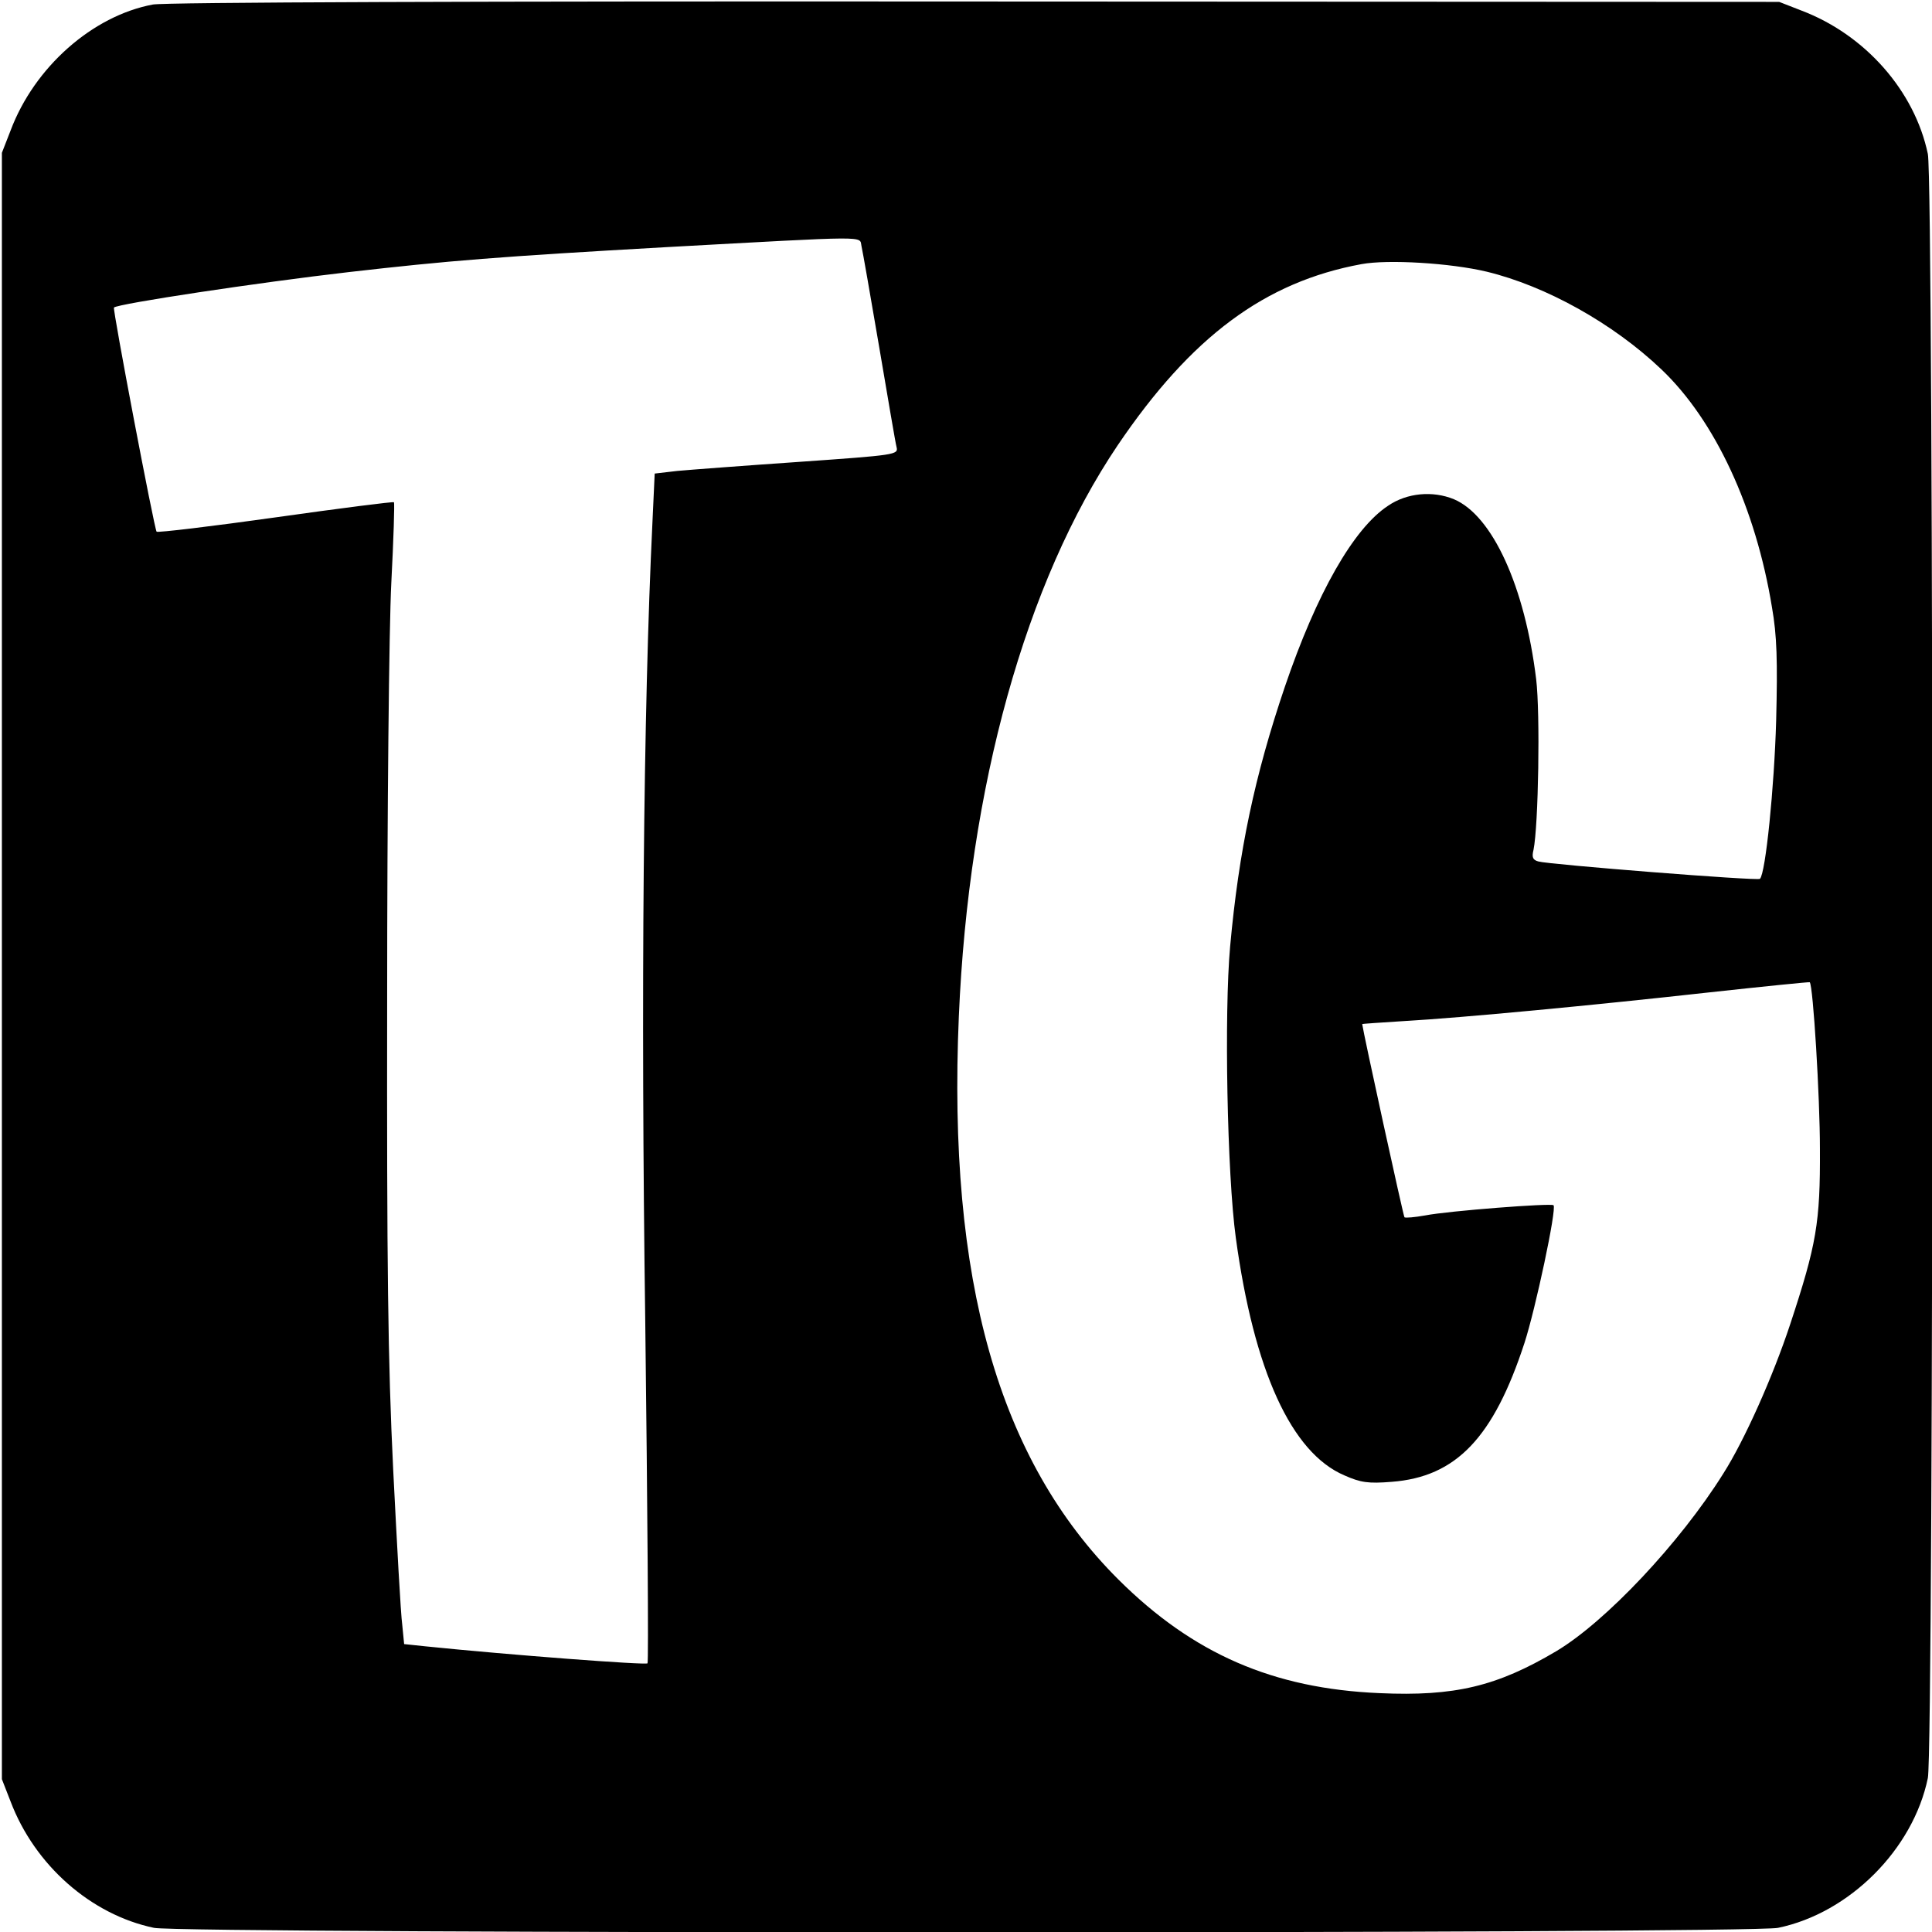
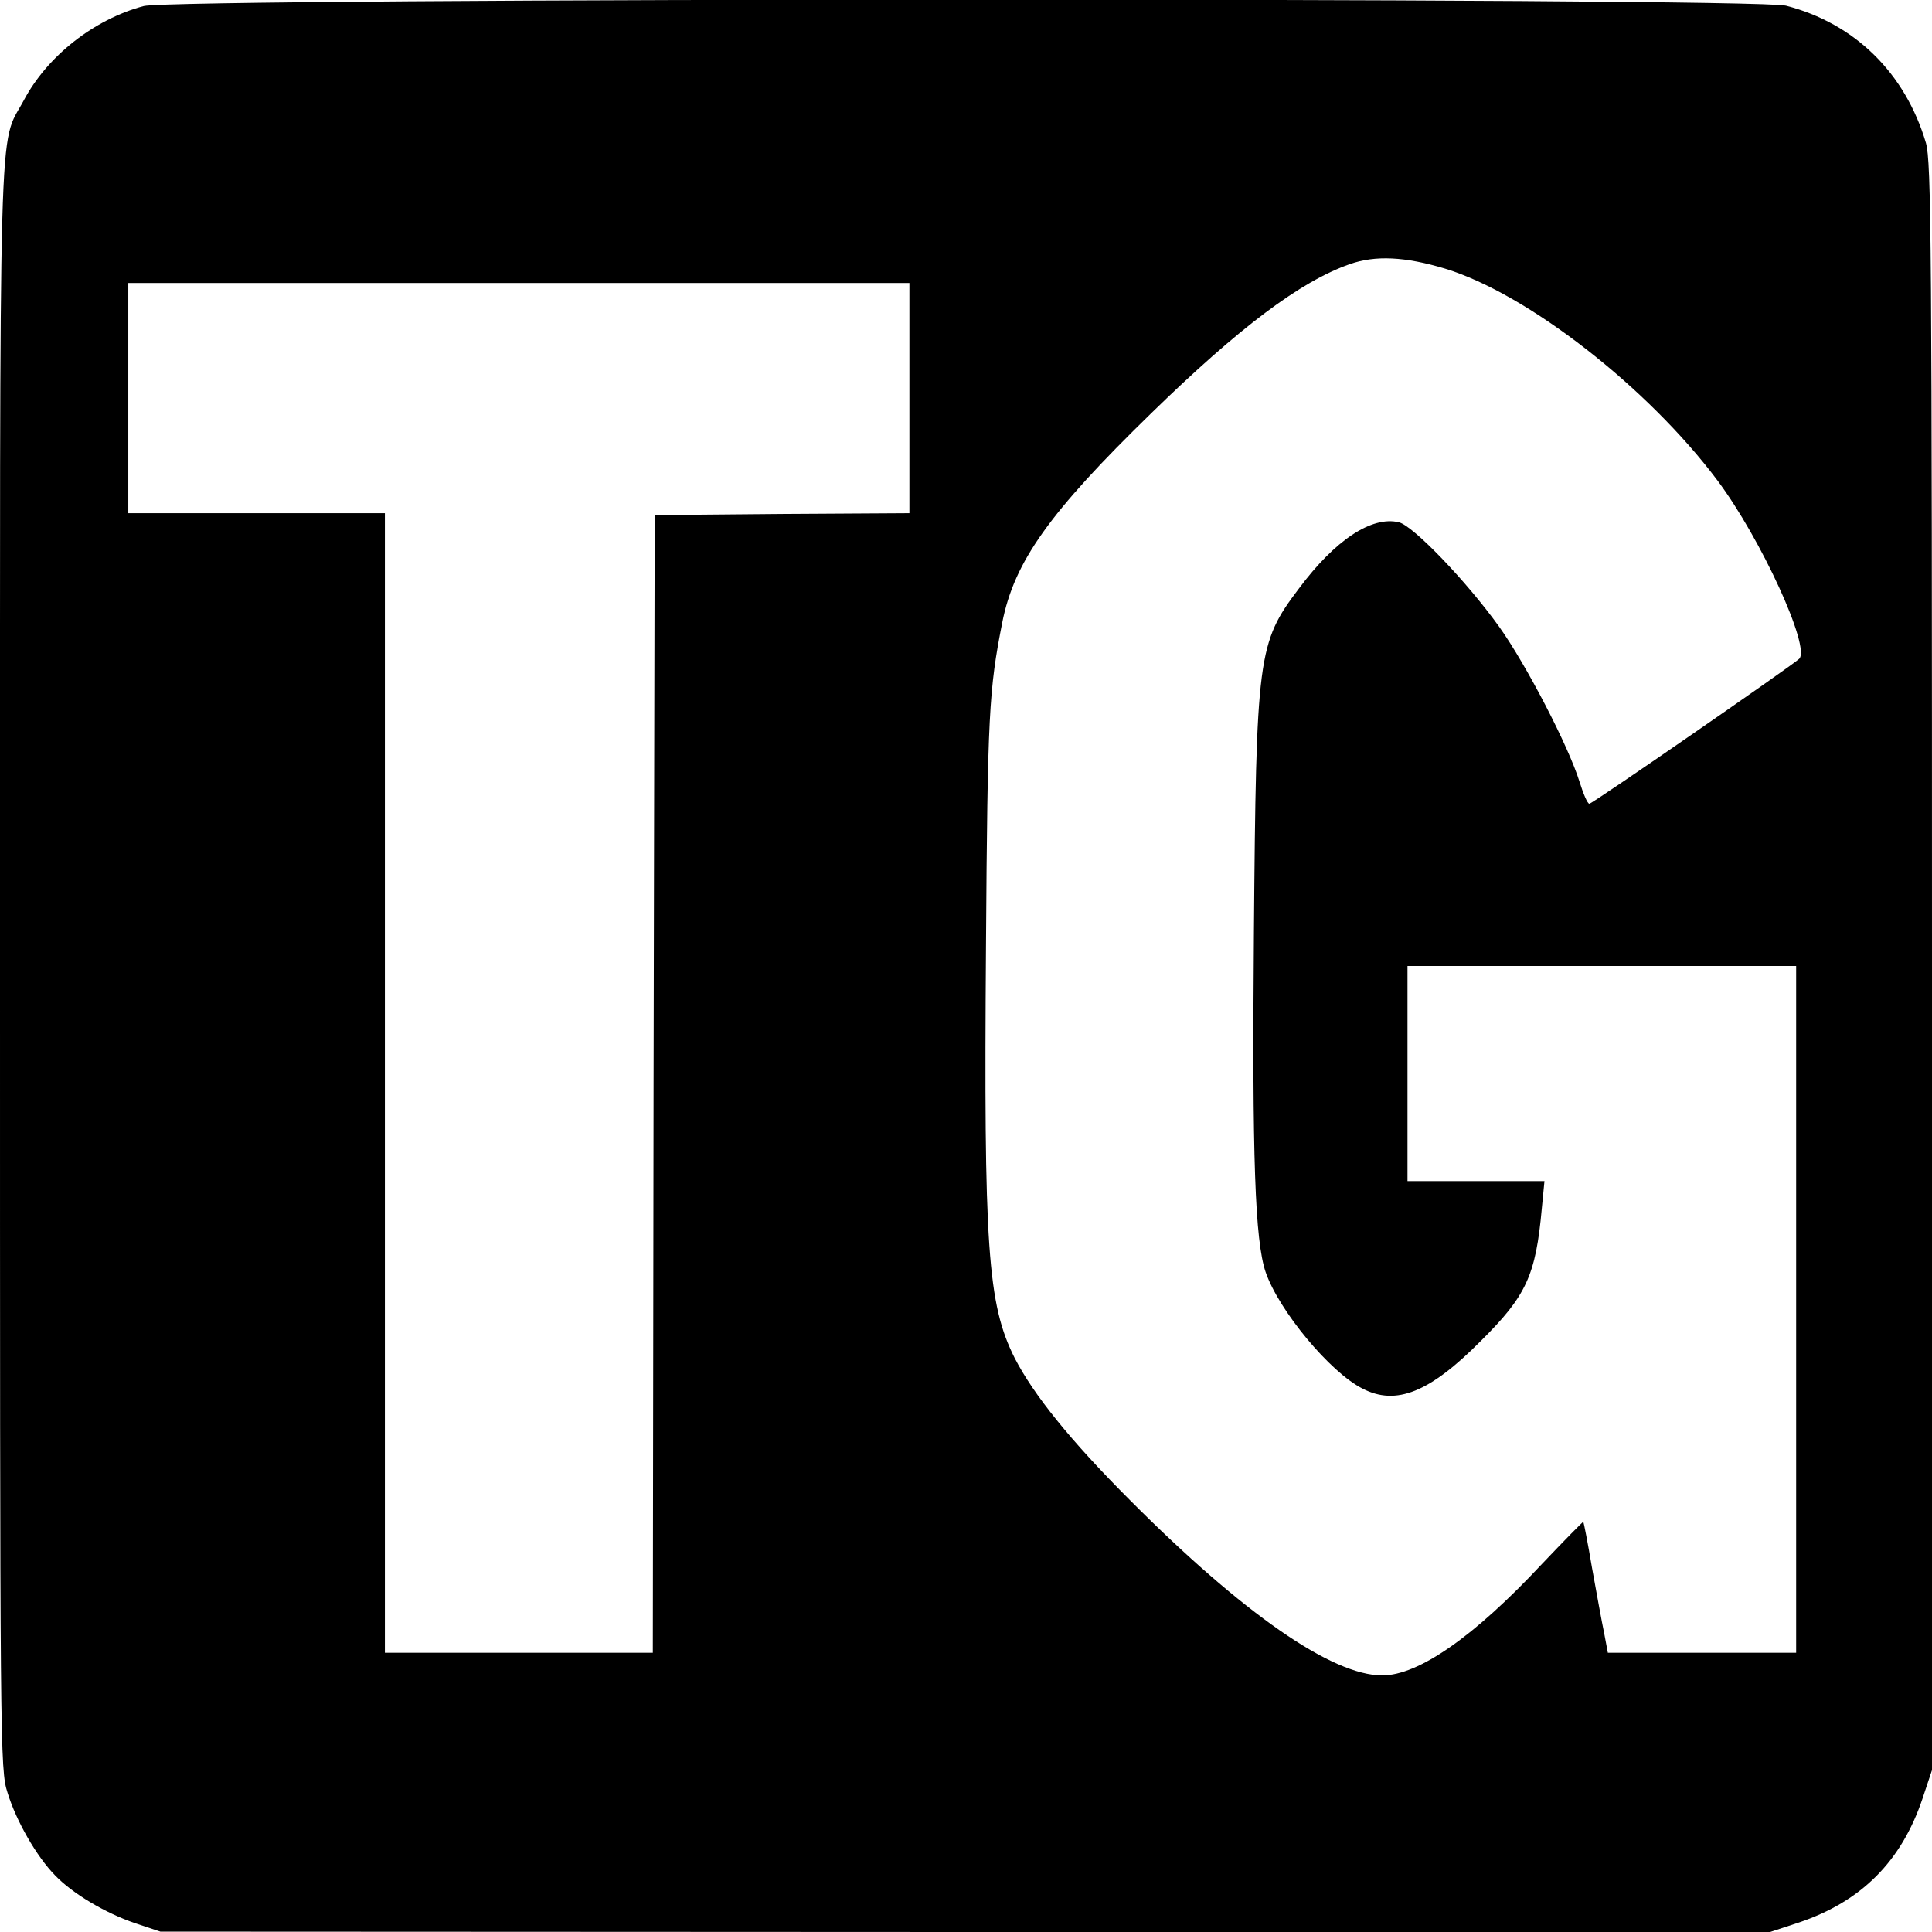
<svg xmlns="http://www.w3.org/2000/svg" version="1.0" width="512pt" height="512pt" viewBox="0 0 512 512" preserveAspectRatio="xMidYMid meet">
  <g transform="translate(0,512) scale(0.1,-0.1)" fill="#000000" stroke="none">
-     <path d="M405 5108 c-160 -30 -314 -166 -377 -334 l-23 -59 0 -2155 0 -2155 23 -59 c64 -169 213 -300 380 -335 75 -16 4229 -16 4304 0 189 39 358 208 397 397 16 75 16 4229 0 4304 -35 167 -166 316 -335 380 l-59 23 -2130 1 c-1323 1 -2149 -2 -2180 -8z m1878 -640 c3 -13 24 -133 47 -268 23 -135 43 -254 46 -265 5 -20 -2 -21 -258 -39 -145 -10 -290 -21 -323 -24 l-60 -7 -6 -130 c-24 -496 -31 -1254 -19 -2118 6 -494 9 -901 6 -905 -5 -5 -363 22 -588 45 l-57 6 -5 51 c-4 28 -14 213 -24 411 -14 288 -17 537 -16 1250 0 490 5 985 11 1100 6 116 9 212 7 214 -2 2 -143 -16 -313 -40 -171 -24 -313 -41 -316 -38 -6 7 -117 590 -113 594 10 10 380 66 623 94 262 30 397 41 840 66 548 30 512 30 518 3z m1657 -68 c157 -38 335 -137 463 -259 142 -135 250 -367 293 -631 13 -74 15 -141 11 -300 -5 -176 -28 -405 -43 -419 -5 -6 -560 38 -587 46 -15 4 -18 11 -13 31 13 64 18 361 7 452 -30 246 -116 434 -218 477 -56 23 -124 17 -174 -17 -92 -60 -190 -233 -274 -480 -80 -236 -122 -435 -145 -688 -16 -176 -8 -604 15 -772 48 -352 147 -570 288 -630 43 -19 63 -22 125 -17 171 13 270 117 352 368 29 89 86 356 77 365 -6 6 -279 -15 -340 -27 -28 -5 -52 -7 -55 -5 -3 3 -110 493 -112 512 0 1 49 4 110 8 157 9 503 42 809 76 146 16 266 28 267 27 9 -9 27 -304 27 -442 1 -195 -9 -253 -79 -465 -46 -139 -121 -307 -177 -395 -115 -184 -312 -393 -443 -471 -157 -93 -269 -120 -468 -111 -282 12 -494 104 -692 301 -318 317 -453 794 -423 1492 26 609 177 1152 421 1514 195 288 390 433 646 480 70 13 236 3 332 -20z" />
+     <path d="M381 5104 c-132 -35 -256 -133 -318 -250 -68 -127 -63 41 -63 -2300 0 -2081 0 -2123 20 -2185 23 -75 77 -169 126 -219 46 -48 133 -100 213 -127 l66 -22 2133 -1 2133 0 76 25 c166 56 272 162 328 329 l25 75 0 2128 c0 1930 -2 2134 -16 2184 -55 186 -189 317 -371 364 -85 22 -4269 21 -4352 -1z m3449 -696 c219 -67 537 -315 722 -562 115 -154 247 -442 216 -472 -23 -21 -548 -384 -556 -384 -5 0 -16 26 -26 58 -29 94 -141 310 -213 411 -86 120 -228 268 -266 277 -72 17 -169 -47 -265 -176 -109 -144 -113 -176 -119 -913 -5 -598 3 -815 31 -898 35 -102 171 -266 257 -309 89 -46 178 -10 313 126 121 120 146 174 162 352 l7 72 -182 0 -181 0 0 285 0 285 515 0 515 0 0 -910 0 -910 -249 0 -250 0 -10 53 c-6 28 -20 106 -32 172 -11 66 -22 121 -23 122 -1 1 -50 -49 -109 -111 -181 -194 -328 -296 -424 -296 -133 0 -369 164 -668 464 -159 159 -256 280 -306 377 -72 143 -82 293 -76 1094 4 615 8 677 43 855 32 162 125 292 395 555 234 228 395 349 526 395 68 24 147 20 253 -12z m-1420 -343 l0 -305 -337 -2 -338 -3 -3 -1508 -2 -1507 -355 0 -355 0 0 1510 0 1510 -340 0 -340 0 0 305 0 305 1035 0 1035 0 0 -305z" />
  </g>
</svg>
